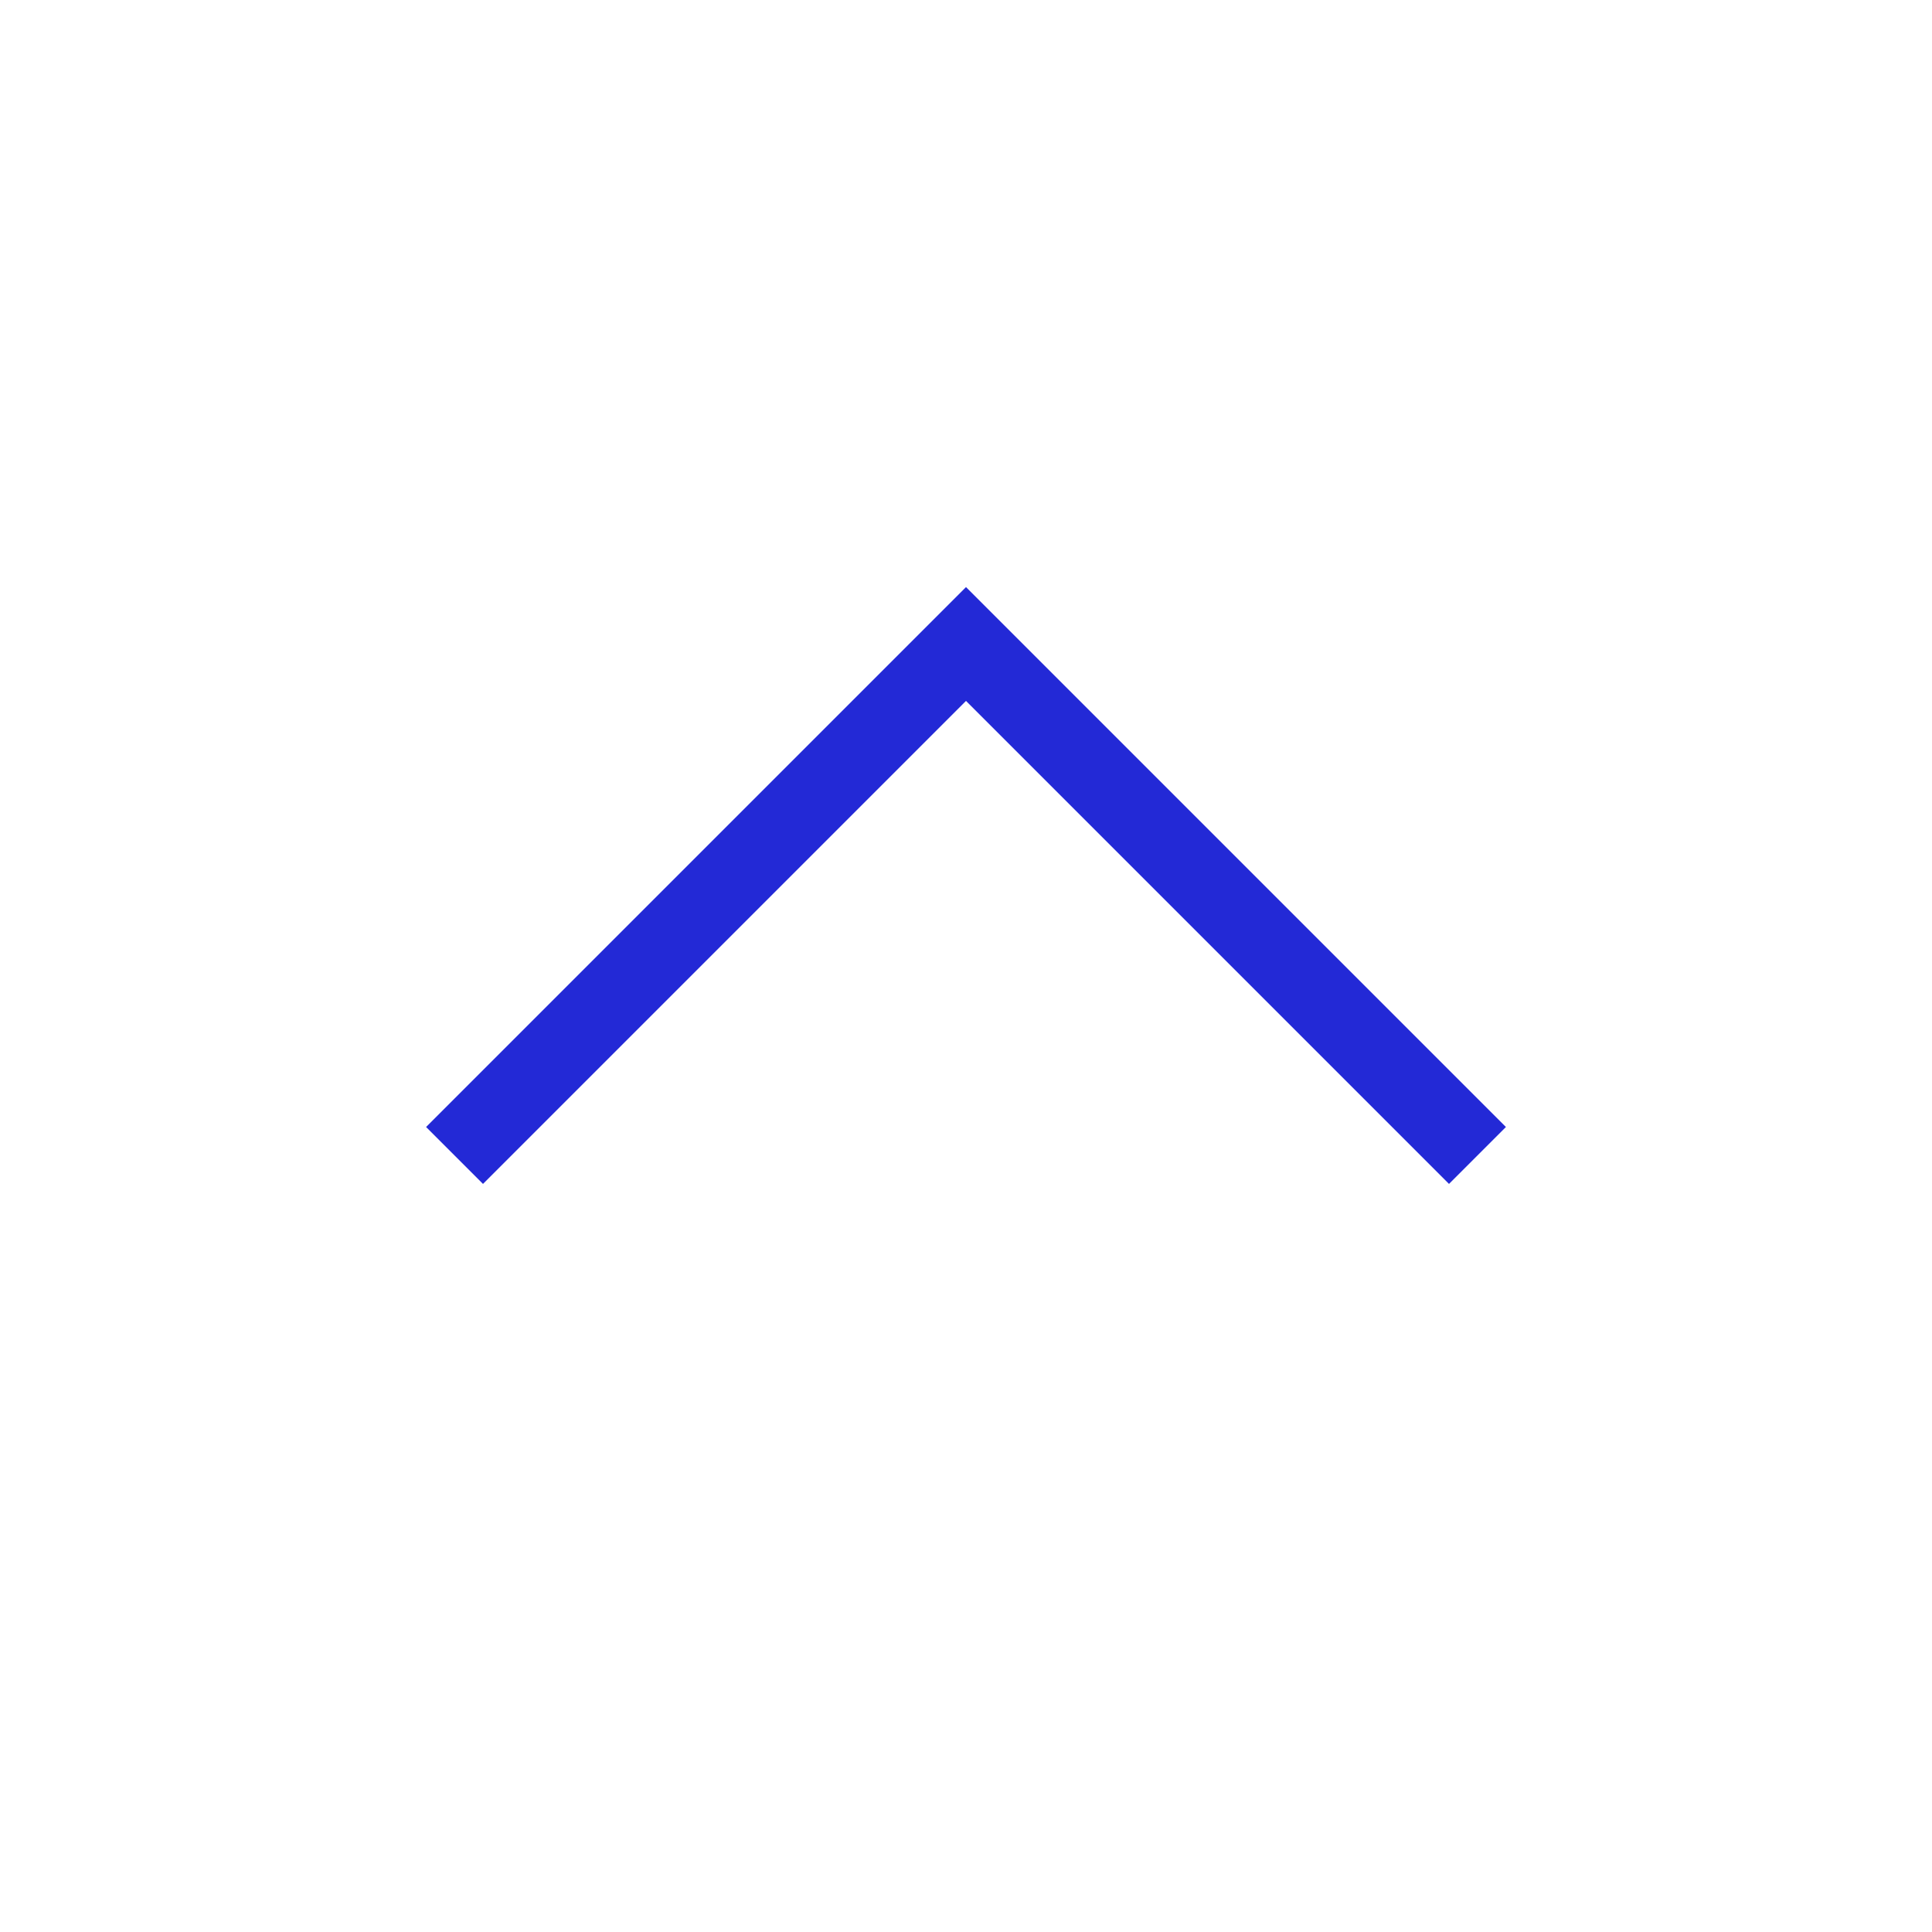
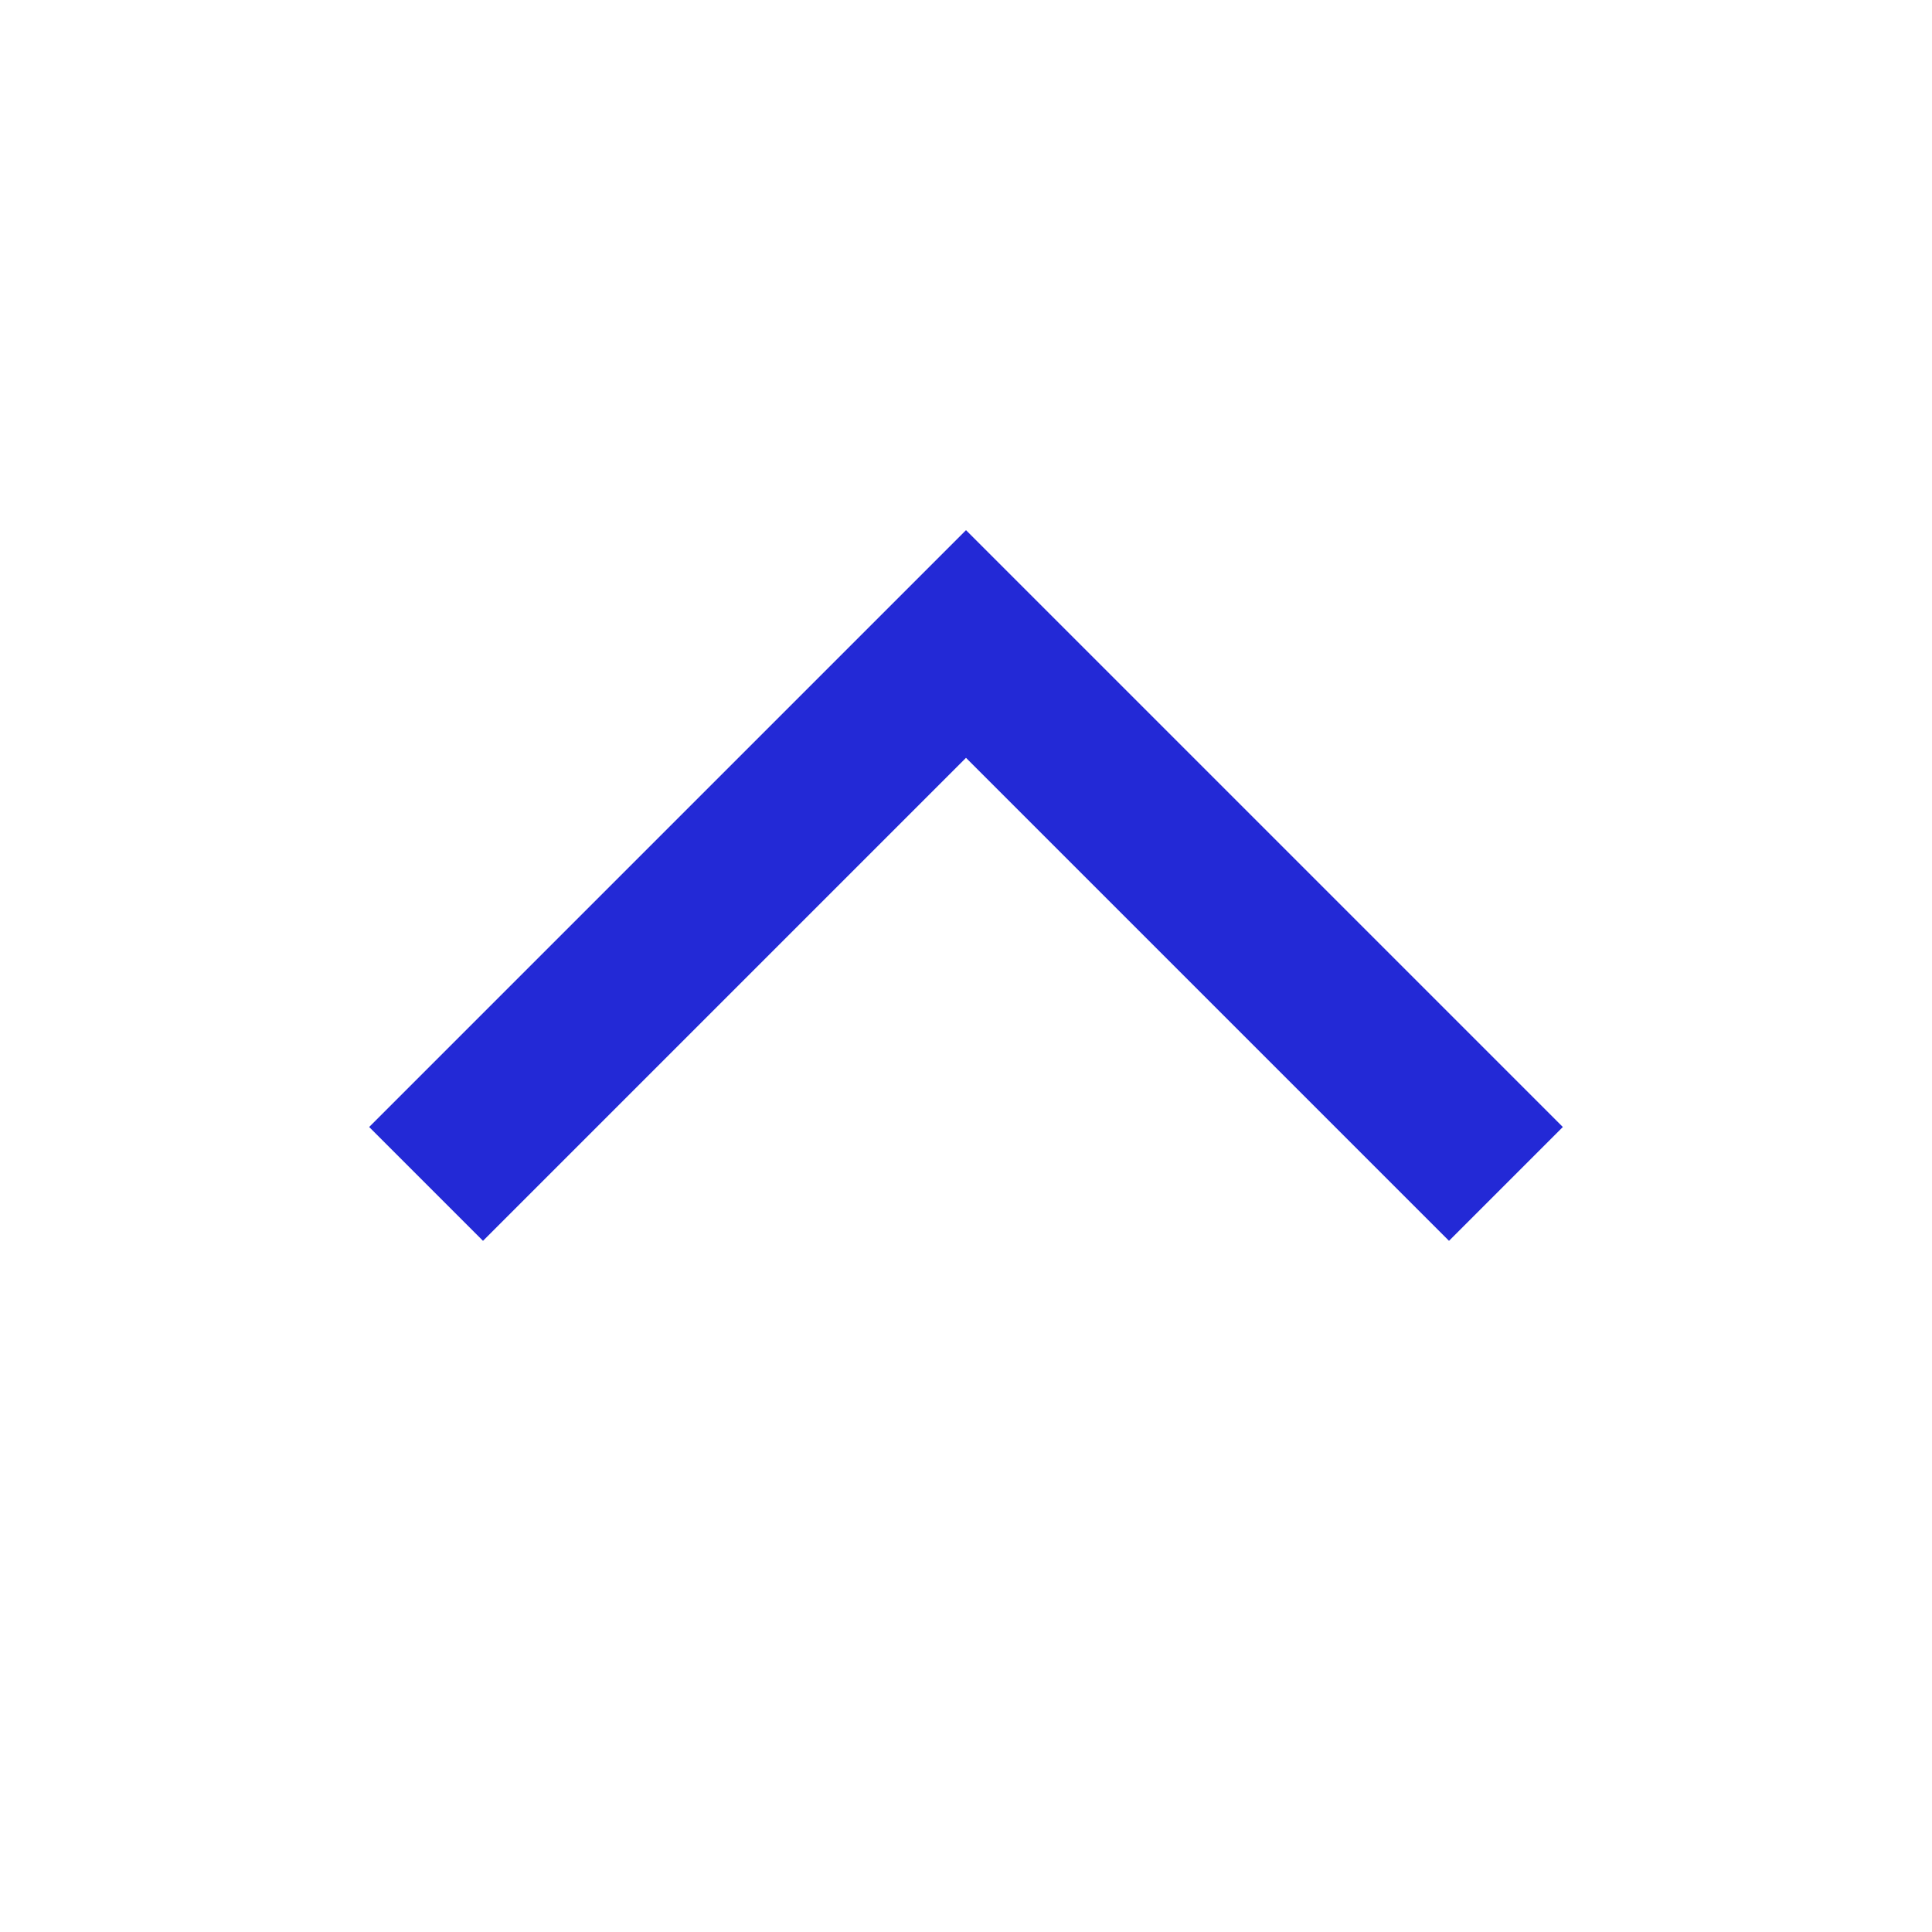
- <svg xmlns="http://www.w3.org/2000/svg" role="img" width="48px" height="48px" viewBox="0 0 24 24" aria-labelledby="chevronUpIconTitle" stroke="#2329D6" stroke-width="1" stroke-linecap="square" stroke-linejoin="miter" fill="none" color="#2329D6">
+ <svg xmlns="http://www.w3.org/2000/svg" role="img" width="24px" height="24px" viewBox="0 0 24 24" aria-labelledby="chevronUpIconTitle" stroke="#2329D6" stroke-width="2" stroke-linecap="square" stroke-linejoin="miter" fill="none" color="#2329D6">
  <polyline points="6 14 12 8 18 14 18 14" />
</svg>
